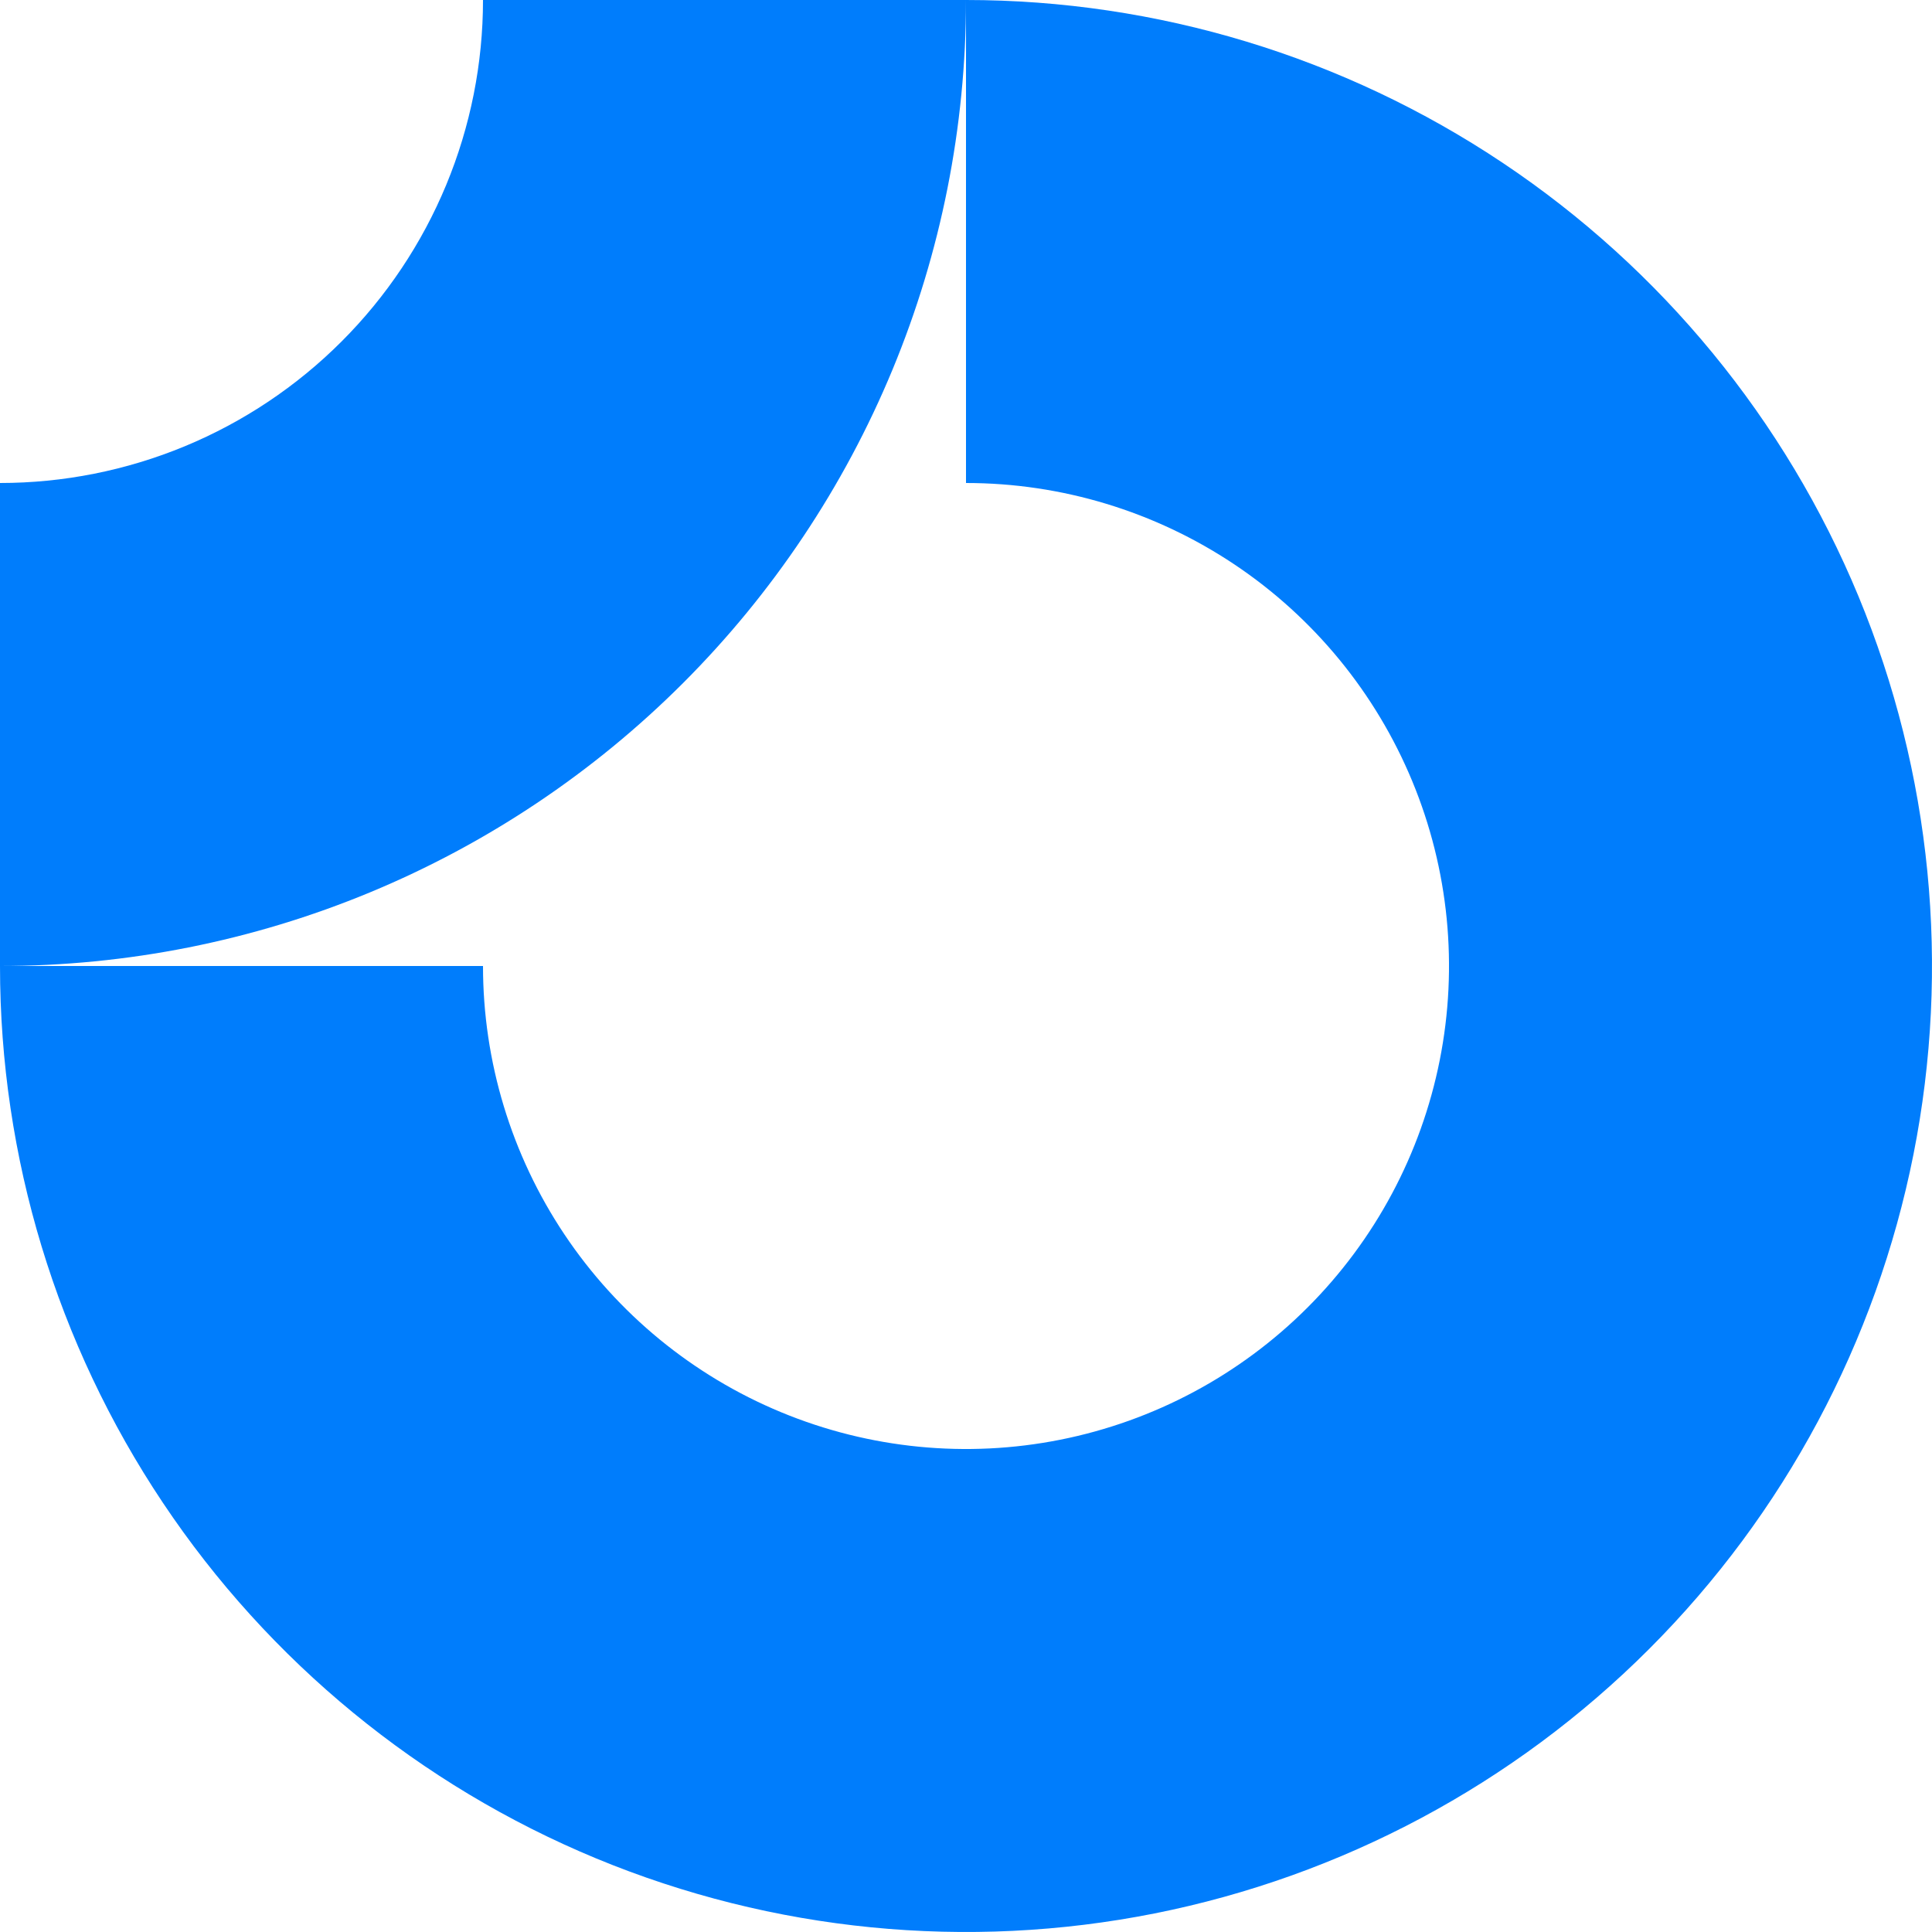
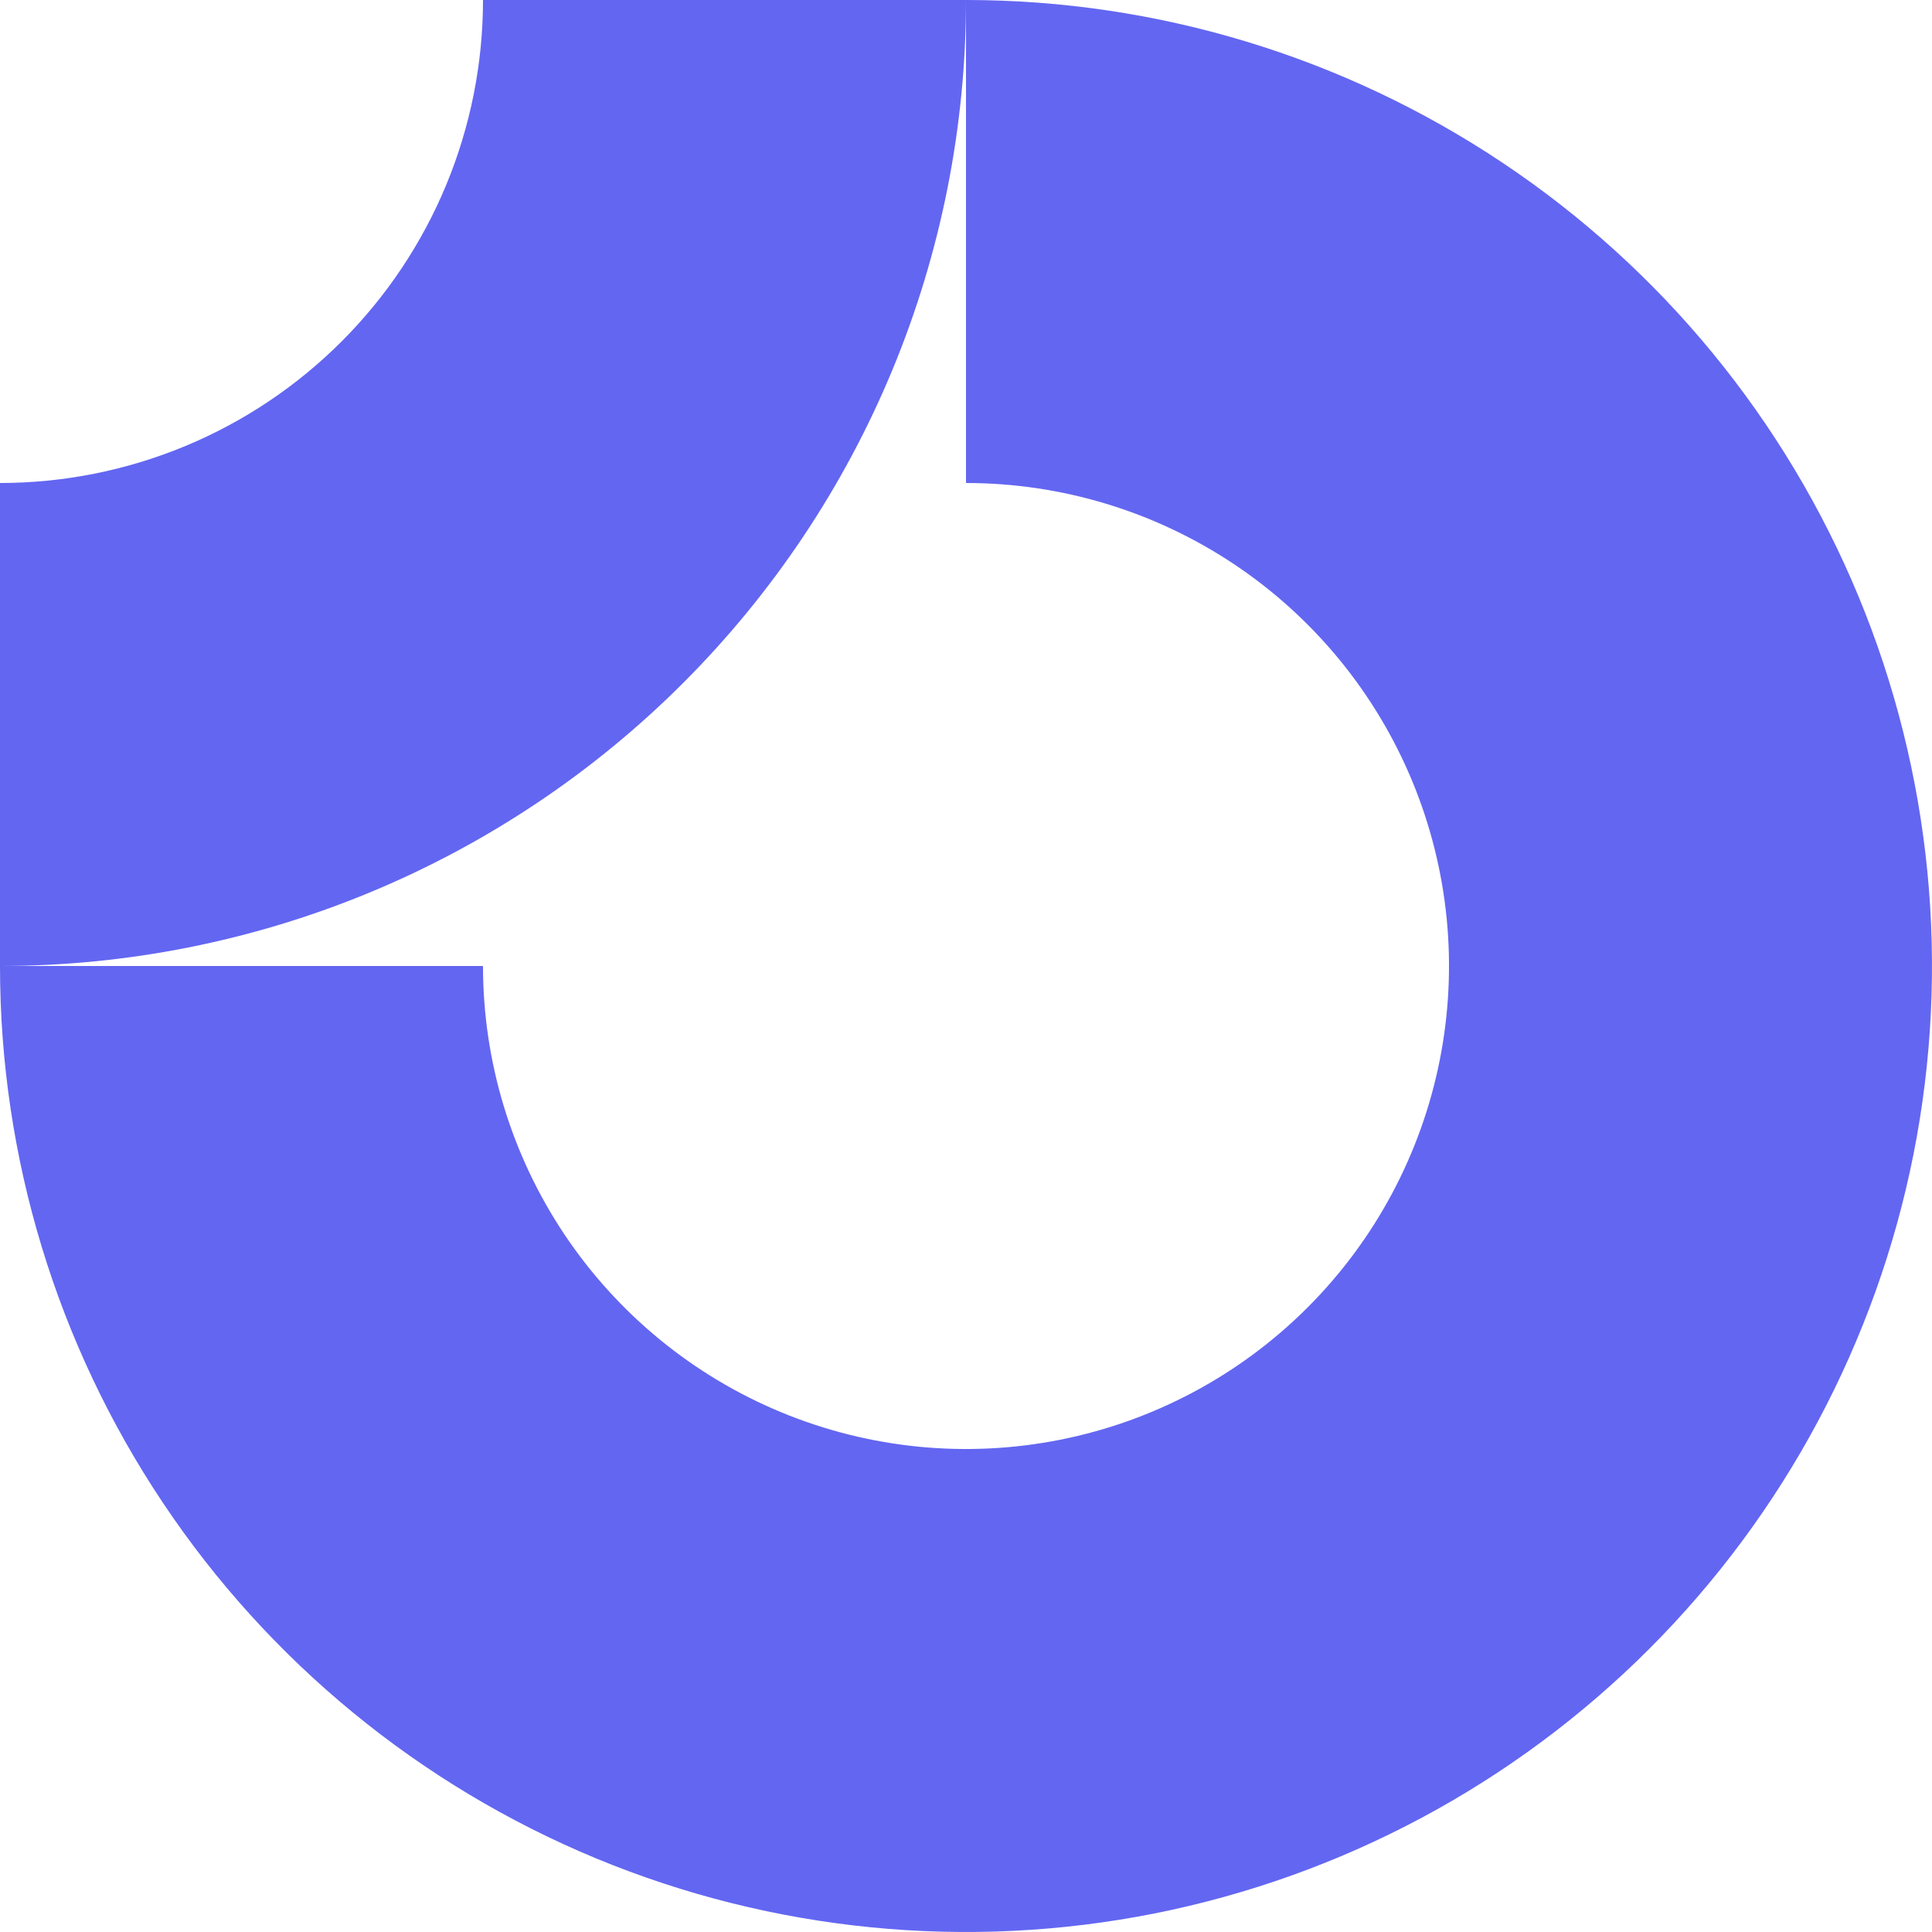
<svg xmlns="http://www.w3.org/2000/svg" id="logo-86" width="100%" height="100%" viewBox="0 0 40 40" fill="none">
-   <path class="ccustom" fill-rule="evenodd" clip-rule="evenodd" d="M25.556 11.685C23.911 10.586 21.978 10 20 10V0C23.956 0 27.822 1.173 31.111 3.371C34.4 5.568 36.964 8.692 38.478 12.346C39.991 16.001 40.387 20.022 39.616 23.902C38.844 27.781 36.939 31.345 34.142 34.142C31.345 36.939 27.781 38.844 23.902 39.616C20.022 40.387 16.001 39.991 12.346 38.478C8.692 36.964 5.568 34.4 3.371 31.111C1.173 27.822 0 23.956 0 20H10C10 21.978 10.586 23.911 11.685 25.556C12.784 27.2 14.346 28.482 16.173 29.239C18 29.996 20.011 30.194 21.951 29.808C23.891 29.422 25.672 28.47 27.071 27.071C28.47 25.672 29.422 23.891 29.808 21.951C30.194 20.011 29.996 18 29.239 16.173C28.482 14.346 27.2 12.784 25.556 11.685Z" fill="#007DFC" />
-   <path class="ccustom" fill-rule="evenodd" clip-rule="evenodd" d="M10 5.16562e-07C10 1.313 9.741 2.614 9.239 3.827C8.736 5.04 8 6.142 7.071 7.071C6.142 8 5.04 8.736 3.827 9.239C2.614 9.741 1.313 10 5.4439e-06 10L5.00679e-06 20C2.626 20 5.227 19.483 7.654 18.478C10.08 17.473 12.285 15.999 14.142 14.142C15.999 12.285 17.473 10.08 18.478 7.654C19.483 5.227 20 2.626 20 -3.81469e-06L10 5.16562e-07Z" fill="#007DFC" />
+   <path class="ccustom" fill-rule="evenodd" clip-rule="evenodd" d="M25.556 11.685C23.911 10.586 21.978 10 20 10V0C23.956 0 27.822 1.173 31.111 3.371C34.4 5.568 36.964 8.692 38.478 12.346C39.991 16.001 40.387 20.022 39.616 23.902C38.844 27.781 36.939 31.345 34.142 34.142C31.345 36.939 27.781 38.844 23.902 39.616C20.022 40.387 16.001 39.991 12.346 38.478C8.692 36.964 5.568 34.4 3.371 31.111C1.173 27.822 0 23.956 0 20H10C10 21.978 10.586 23.911 11.685 25.556C12.784 27.2 14.346 28.482 16.173 29.239C18 29.996 20.011 30.194 21.951 29.808C23.891 29.422 25.672 28.47 27.071 27.071C28.47 25.672 29.422 23.891 29.808 21.951C30.194 20.011 29.996 18 29.239 16.173C28.482 14.346 27.2 12.784 25.556 11.685Z" fill="#6366f1" />
+   <path class="ccustom" fill-rule="evenodd" clip-rule="evenodd" d="M10 5.16562e-07C10 1.313 9.741 2.614 9.239 3.827C8.736 5.04 8 6.142 7.071 7.071C6.142 8 5.04 8.736 3.827 9.239C2.614 9.741 1.313 10 5.4439e-06 10L5.00679e-06 20C2.626 20 5.227 19.483 7.654 18.478C10.08 17.473 12.285 15.999 14.142 14.142C15.999 12.285 17.473 10.08 18.478 7.654C19.483 5.227 20 2.626 20 -3.81469e-06L10 5.16562e-07Z" fill="#6366f1" />
</svg>
